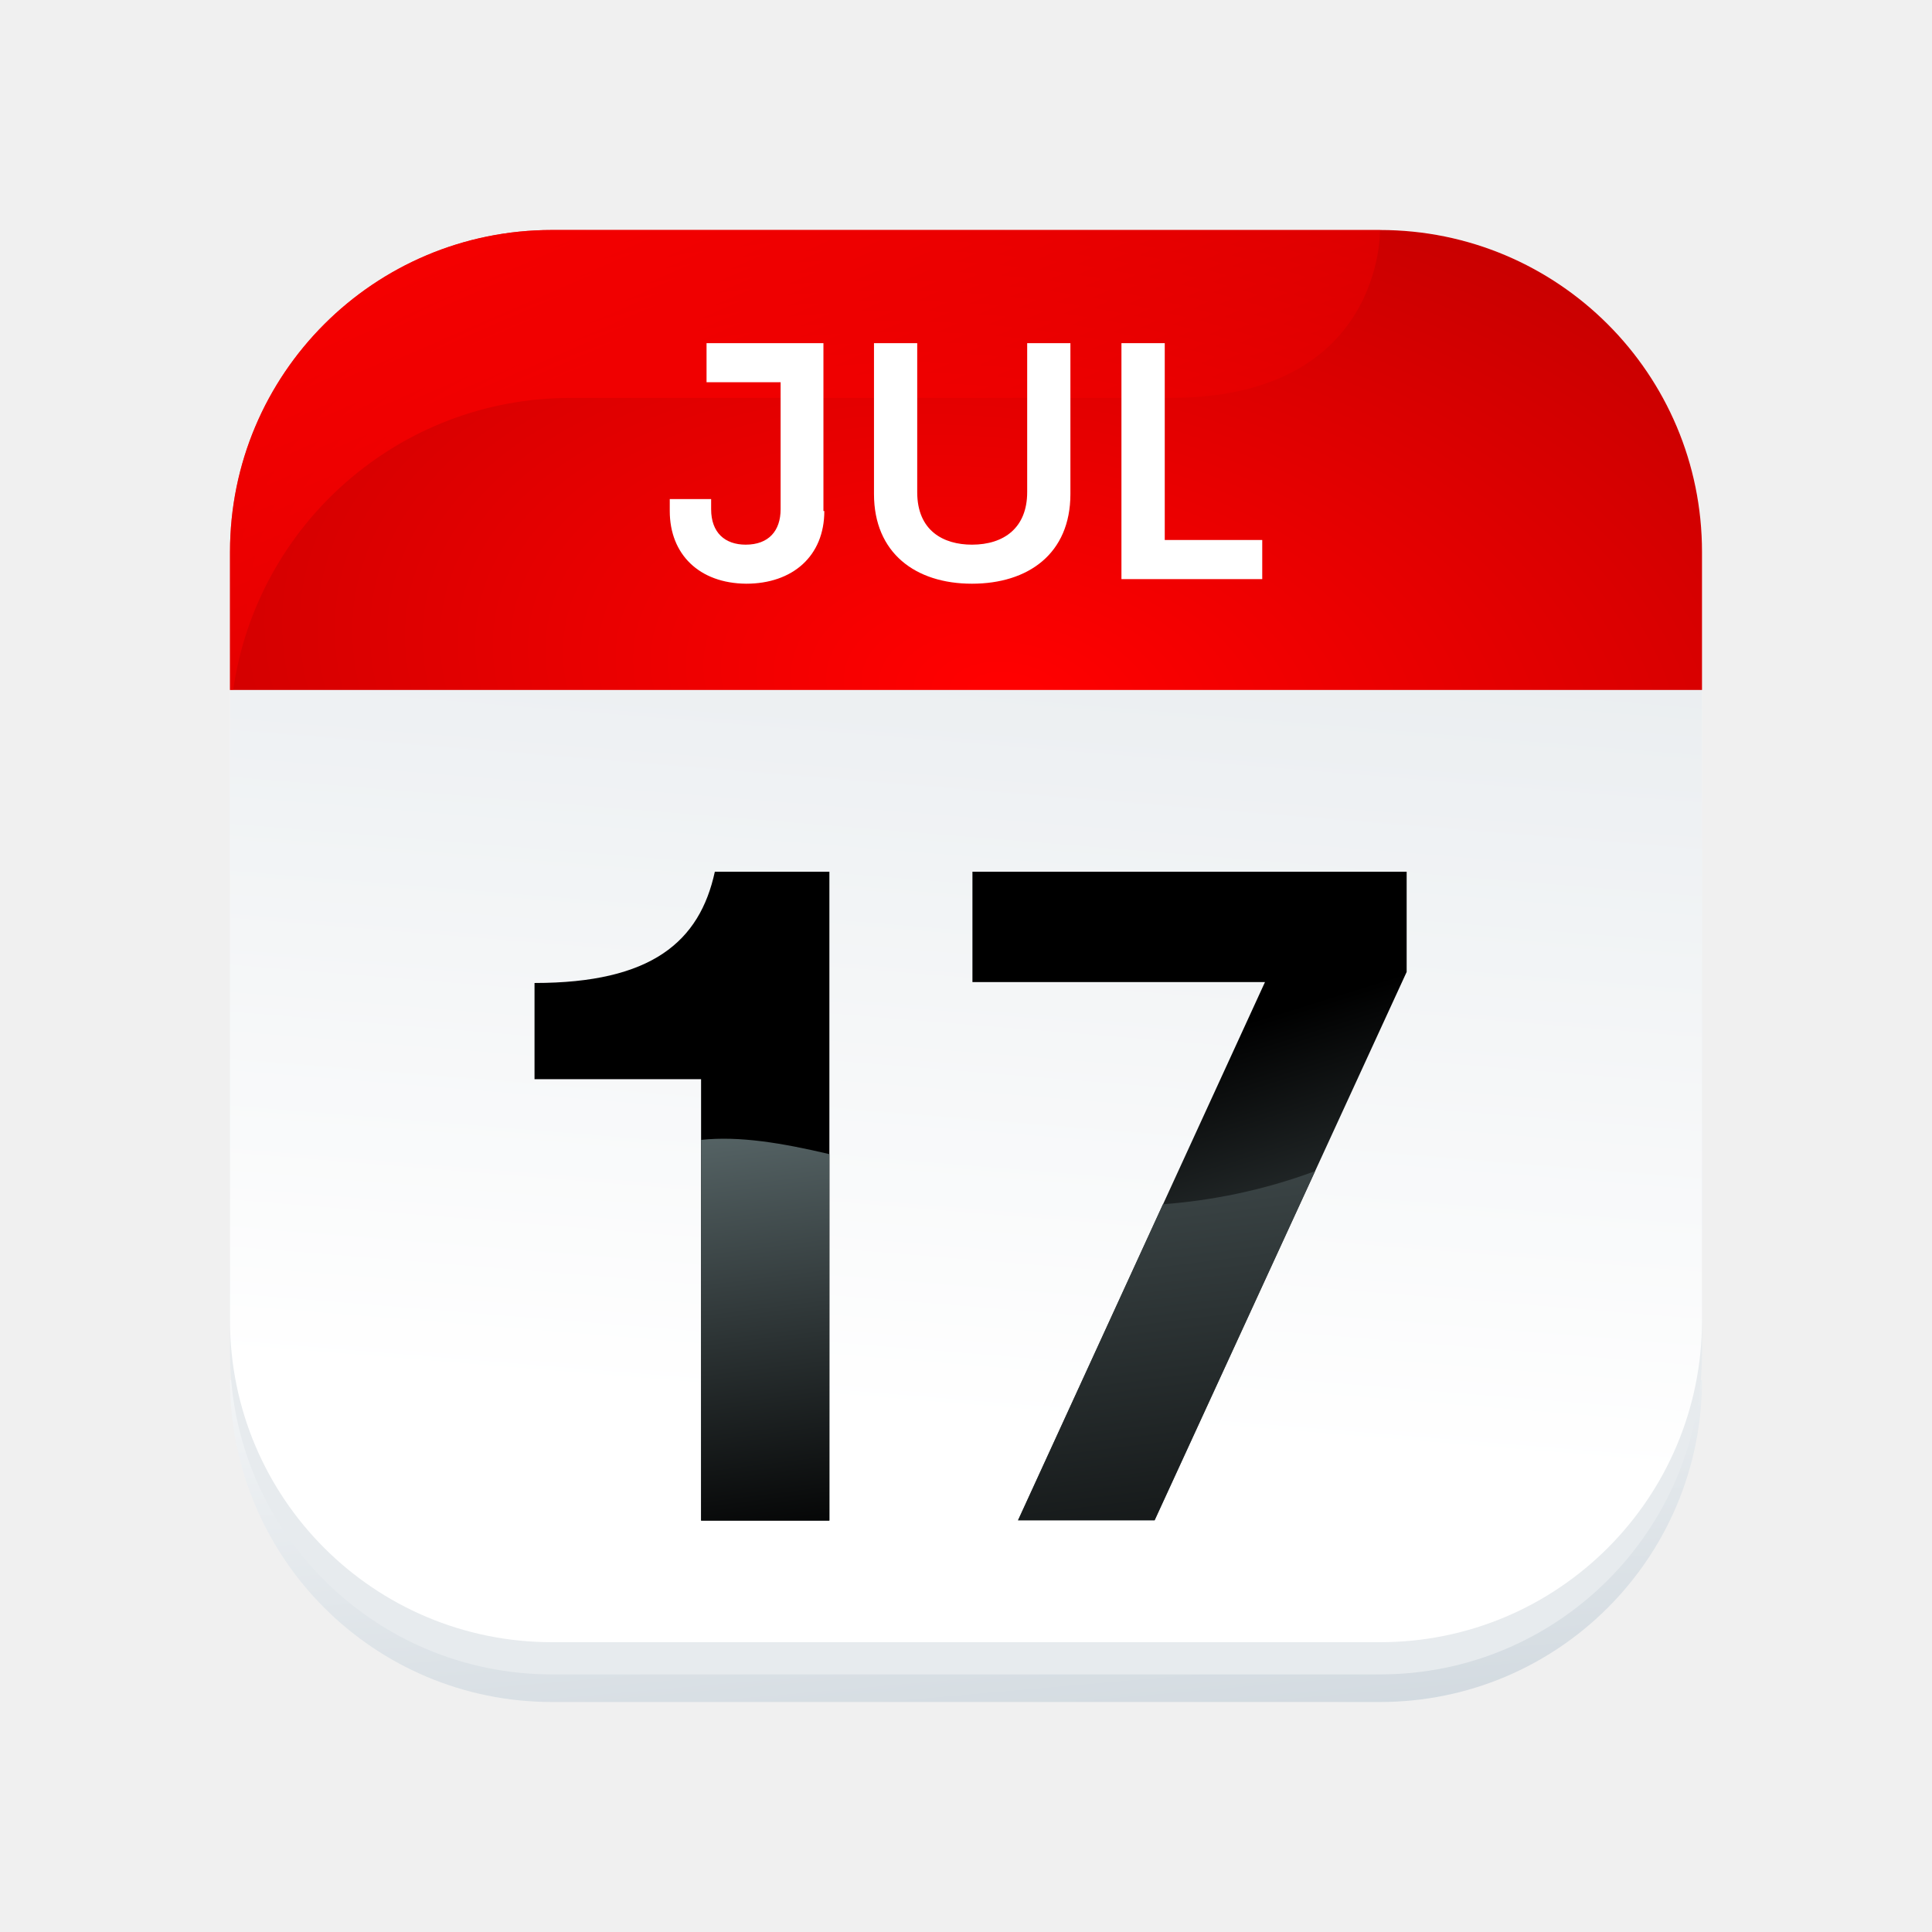
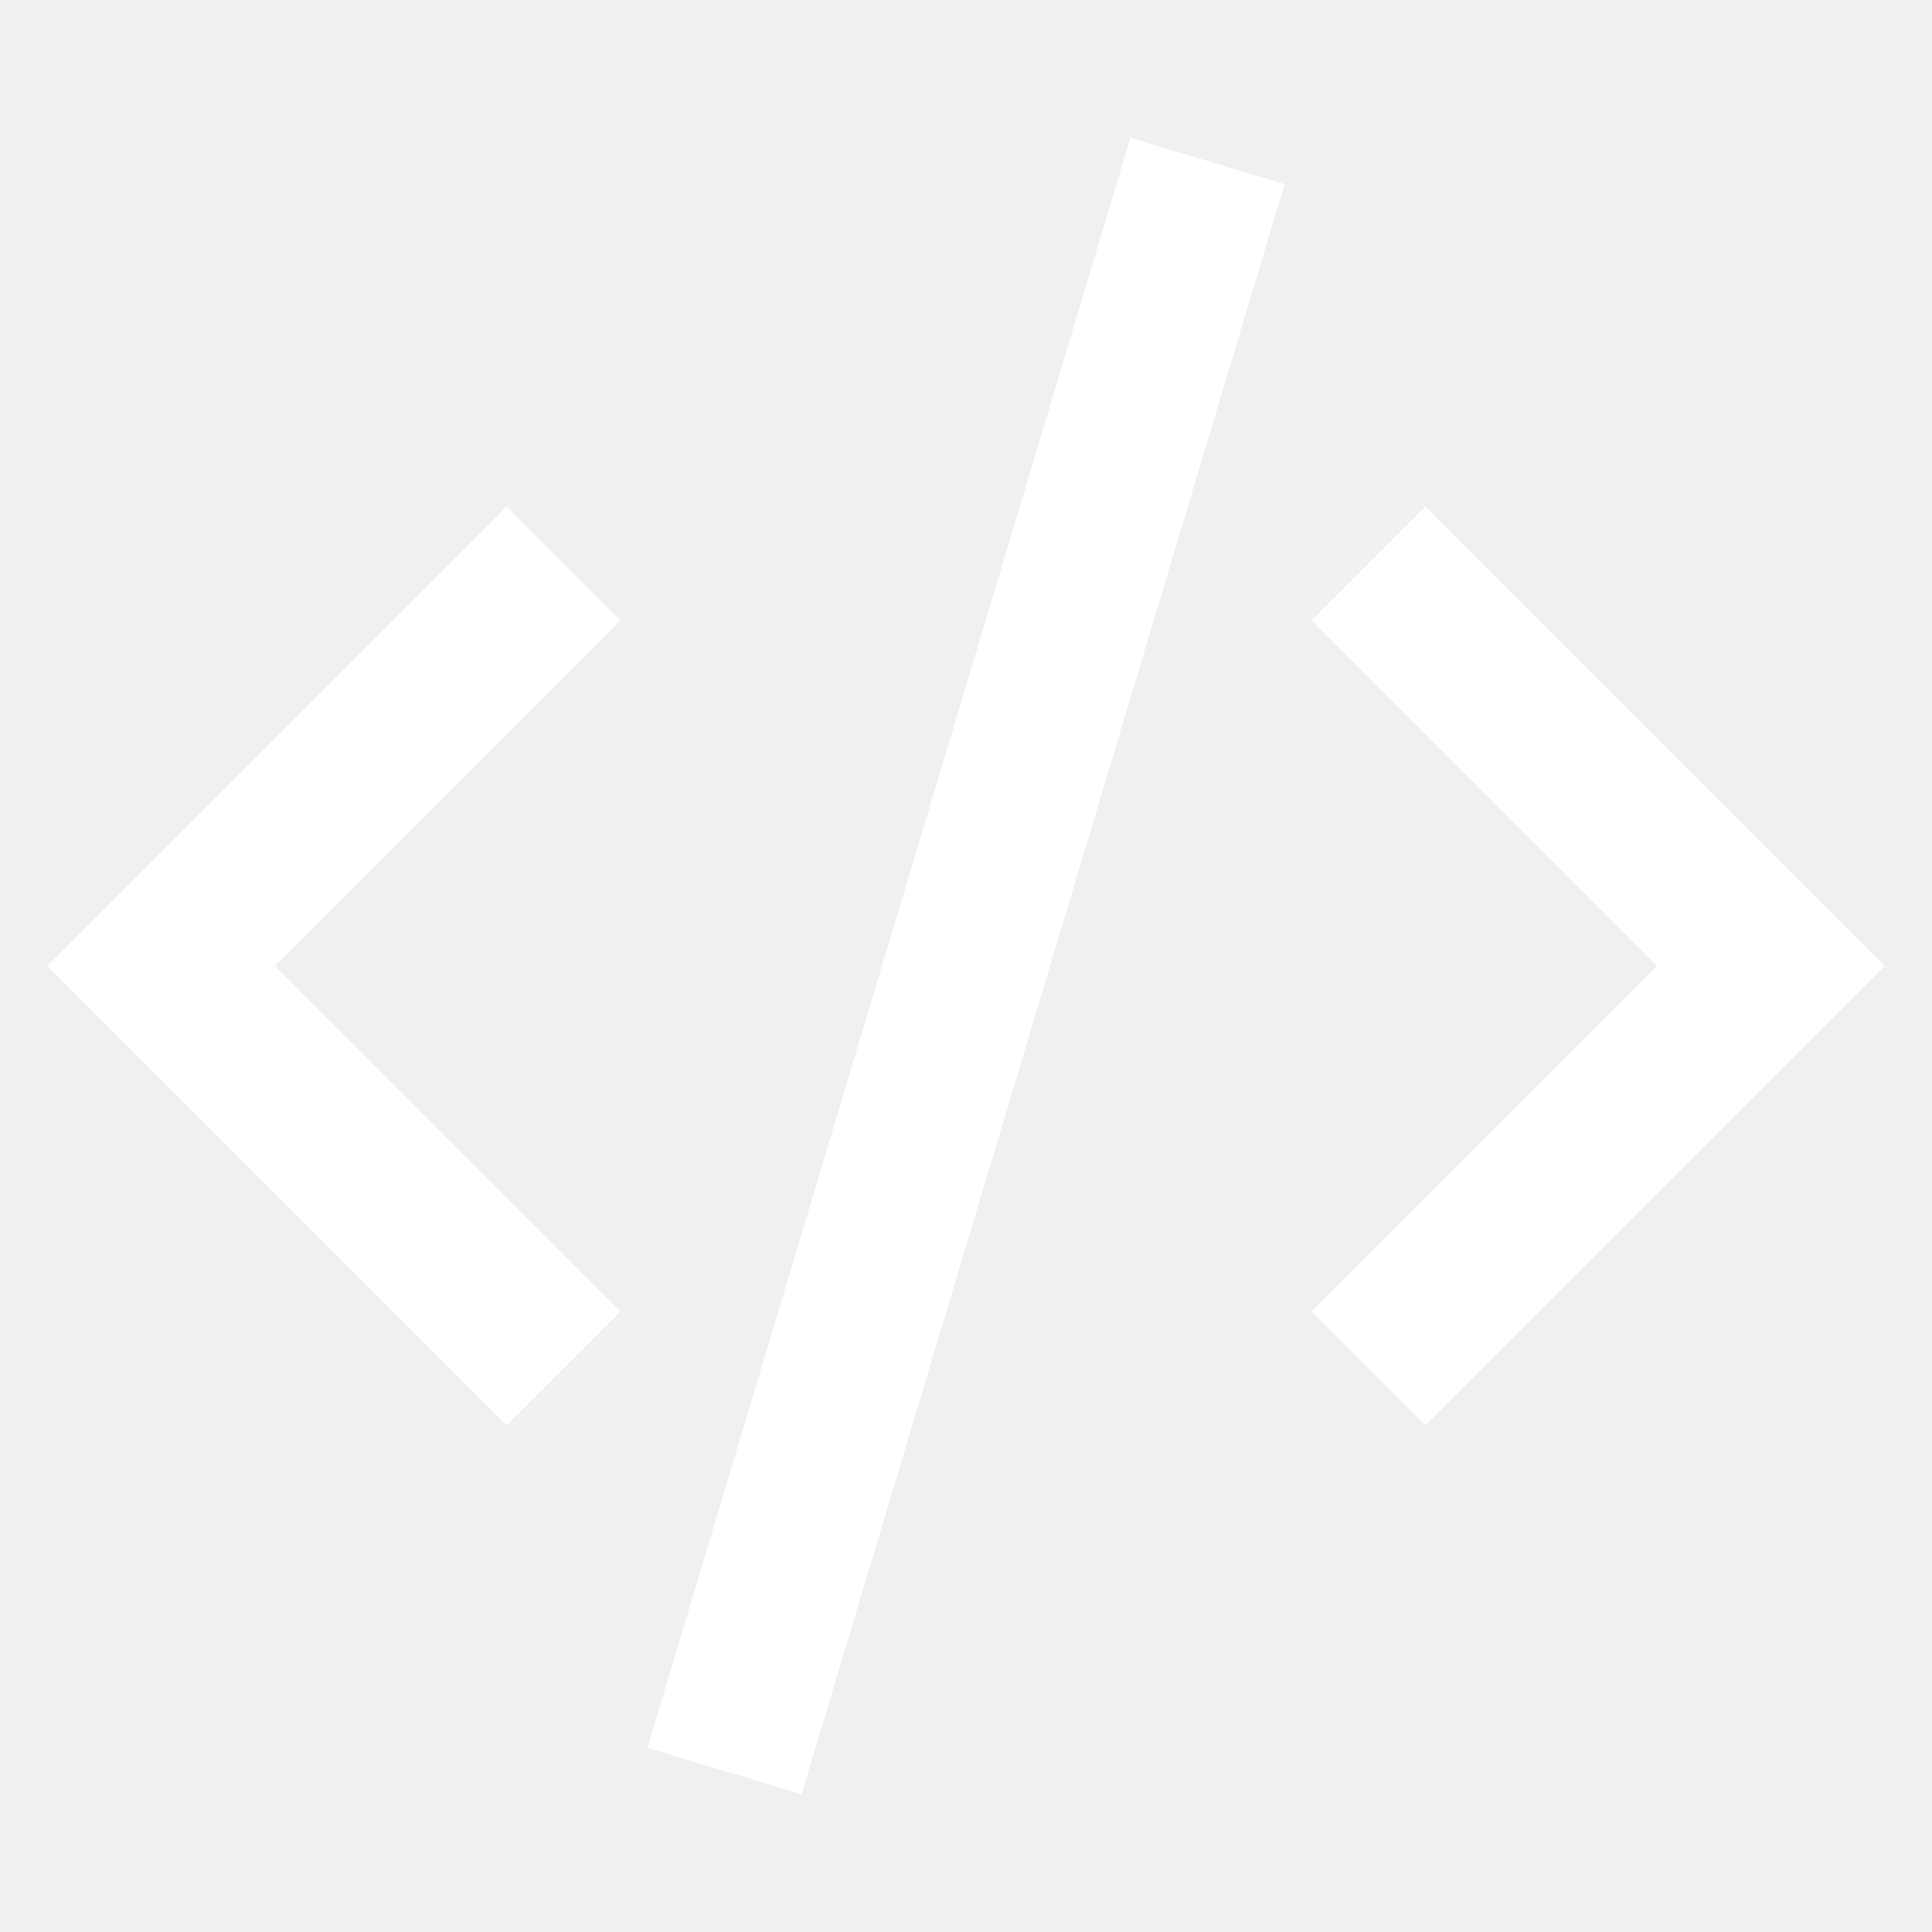
- <svg xmlns="http://www.w3.org/2000/svg" width="800px" height="800px" viewBox="0 0 24 24" fill="none">
-   <path d="M17.143 21.143H6.857C4.646 21.143 2.857 19.354 2.857 17.143H21.143C21.143 19.354 19.354 21.143 17.143 21.143Z" fill="url(#paint0_linear)" />
-   <path d="M17.143 20.8H6.857C4.646 20.8 2.857 19.011 2.857 16.8V6.857C2.857 4.646 4.646 2.857 6.857 2.857H17.143C19.354 2.857 21.143 4.646 21.143 6.857V16.8C21.143 19.011 19.354 20.8 17.143 20.8Z" fill="url(#paint1_linear)" />
-   <path d="M17.143 20.4H6.857C4.646 20.4 2.857 18.611 2.857 16.4V8.571C2.857 6.36 21.143 6.36 21.143 8.571V16.4C21.143 18.611 19.354 20.4 17.143 20.4Z" fill="url(#paint2_linear)" />
-   <path d="M2.857 8.571V6.857C2.857 4.646 4.646 2.857 6.857 2.857H17.143C19.354 2.857 21.143 4.646 21.143 6.857V8.571H2.857Z" fill="url(#paint3_radial)" />
-   <path d="M7.086 4.943H14.537C17.189 4.943 17.143 2.857 17.143 2.857H6.857C4.646 2.857 2.857 4.646 2.857 6.857V8.571H2.897C3.189 6.52 4.954 4.943 7.086 4.943Z" fill="url(#paint4_linear)" />
-   <path d="M10.24 6.348C10.24 6.908 9.846 7.251 9.269 7.251C8.686 7.246 8.32 6.886 8.32 6.348V6.2H8.834V6.326C8.834 6.617 9.006 6.766 9.263 6.766C9.549 6.766 9.697 6.594 9.697 6.326V4.748H8.777V4.263H10.229V6.348H10.24Z" fill="white" />
-   <path d="M10.857 4.263H11.394V6.114C11.394 6.594 11.72 6.766 12.074 6.766C12.474 6.766 12.76 6.554 12.76 6.114V4.263H13.297V6.137C13.297 6.88 12.771 7.251 12.074 7.251C11.371 7.251 10.857 6.868 10.857 6.137V4.263Z" fill="white" />
-   <path d="M15.68 6.708V7.194H13.931V4.263H14.469V6.708H15.68Z" fill="white" />
-   <path d="M6.64 12.211C8.097 12.211 8.691 11.697 8.88 10.829H10.303V18.886H8.709V13.406H6.64V12.211Z" fill="url(#paint5_linear)" />
-   <path d="M17.474 10.829V12.074L14.343 18.886H12.646L15.714 12.2H12.08V10.829H17.474Z" fill="url(#paint6_linear)" />
-   <path d="M10.303 14.337C9.72 14.2 9.189 14.109 8.709 14.16V18.891H10.303V14.337Z" fill="url(#paint7_linear)" />
-   <path d="M14.446 14.96L12.646 18.886H14.343L16.337 14.548C15.674 14.794 15.04 14.914 14.446 14.96Z" fill="url(#paint8_linear)" />
-   <defs>
-     <linearGradient id="paint0_linear" x1="11.752" y1="14.391" x2="12.495" y2="22.905" gradientUnits="userSpaceOnUse">
-       <stop stop-color="white" />
-       <stop offset="1" stop-color="#CBD4DB" />
-     </linearGradient>
-     <linearGradient id="paint1_linear" x1="11.507" y1="4.25" x2="12.292" y2="16.314" gradientUnits="userSpaceOnUse">
-       <stop stop-color="white" />
-       <stop offset="1" stop-color="#E7EBEE" />
-     </linearGradient>
-     <linearGradient id="paint2_linear" x1="11.587" y1="17.649" x2="12.528" y2="6.063" gradientUnits="userSpaceOnUse">
-       <stop stop-color="white" />
-       <stop offset="1" stop-color="#E7EBEE" />
-     </linearGradient>
-     <radialGradient id="paint3_radial" cx="0" cy="0" r="1" gradientUnits="userSpaceOnUse" gradientTransform="translate(12.5359 8.6582) rotate(8.70783) scale(13.8281 7.88562)">
-       <stop offset="0.03" stop-color="#FF0000" />
-       <stop offset="1" stop-color="#C20000" />
-     </radialGradient>
-     <linearGradient id="paint4_linear" x1="7.384" y1="-0.296" x2="11.613" y2="9.418" gradientUnits="userSpaceOnUse">
-       <stop stop-color="#FF0000" />
-       <stop offset="1" stop-color="#FF0000" stop-opacity="0" />
-     </linearGradient>
-     <linearGradient id="paint5_linear" x1="9.264" y1="14.647" x2="12.045" y2="23.523" gradientUnits="userSpaceOnUse">
-       <stop />
-       <stop offset="1" stop-color="#8EA5A8" />
-     </linearGradient>
-     <linearGradient id="paint6_linear" x1="14.481" y1="13.013" x2="17.262" y2="21.889" gradientUnits="userSpaceOnUse">
-       <stop />
-       <stop offset="1" stop-color="#8EA5A8" />
-     </linearGradient>
-     <linearGradient id="paint7_linear" x1="9.839" y1="19.305" x2="8.744" y2="10.55" gradientUnits="userSpaceOnUse">
-       <stop />
-       <stop offset="1" stop-color="#8EA5A8" />
-     </linearGradient>
-     <linearGradient id="paint8_linear" x1="15.068" y1="21.332" x2="13.064" y2="5.303" gradientUnits="userSpaceOnUse">
-       <stop />
-       <stop offset="1" stop-color="#8EA5A8" />
-     </linearGradient>
-   </defs>
+ <svg xmlns="http://www.w3.org/2000/svg" width="800px" height="800px" viewBox="0 0 24 24" fill="#ffffff">
+   <g id="SVGRepo_bgCarrier" stroke-width="0" />
+   <g id="SVGRepo_tracerCarrier" stroke-linecap="round" stroke-linejoin="round" />
+   <g id="SVGRepo_iconCarrier">
+     <path fill="none" stroke="#ffffff" stroke-width="2" d="M9,22 L15,2 M17,17 L22,12 L17,7 M7,17 L2,12 L7,7" />
+   </g>
</svg>
